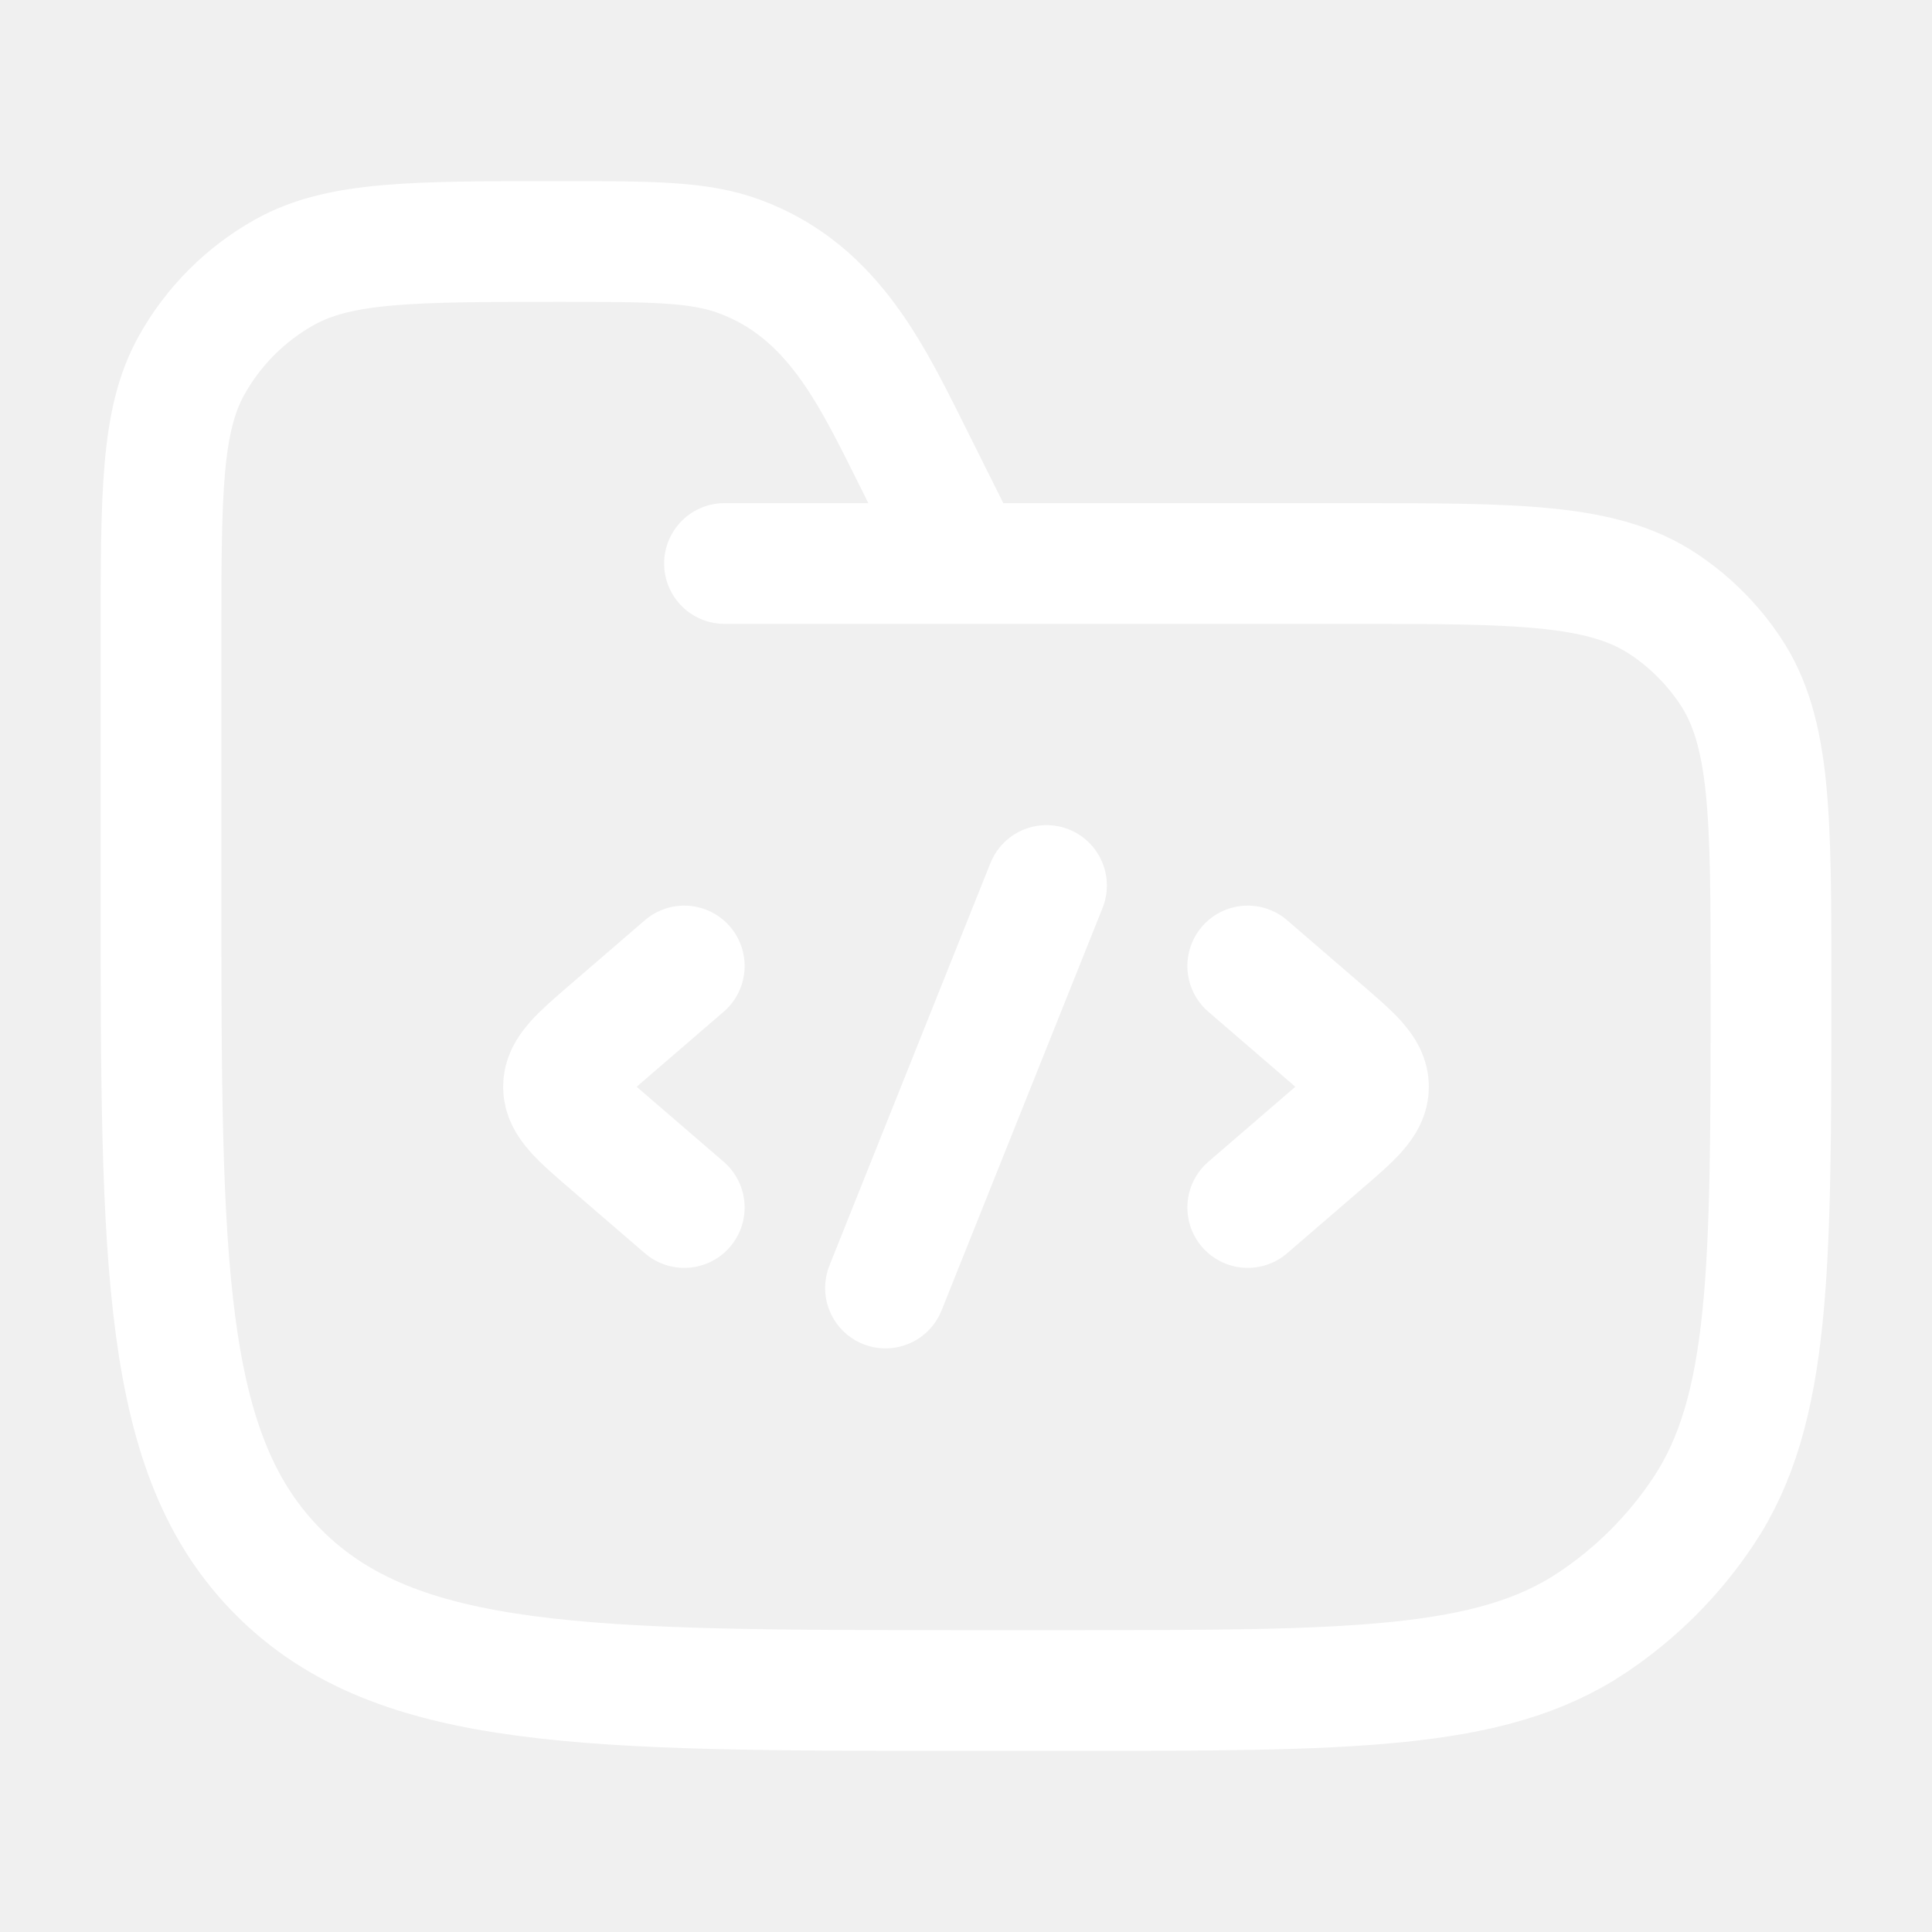
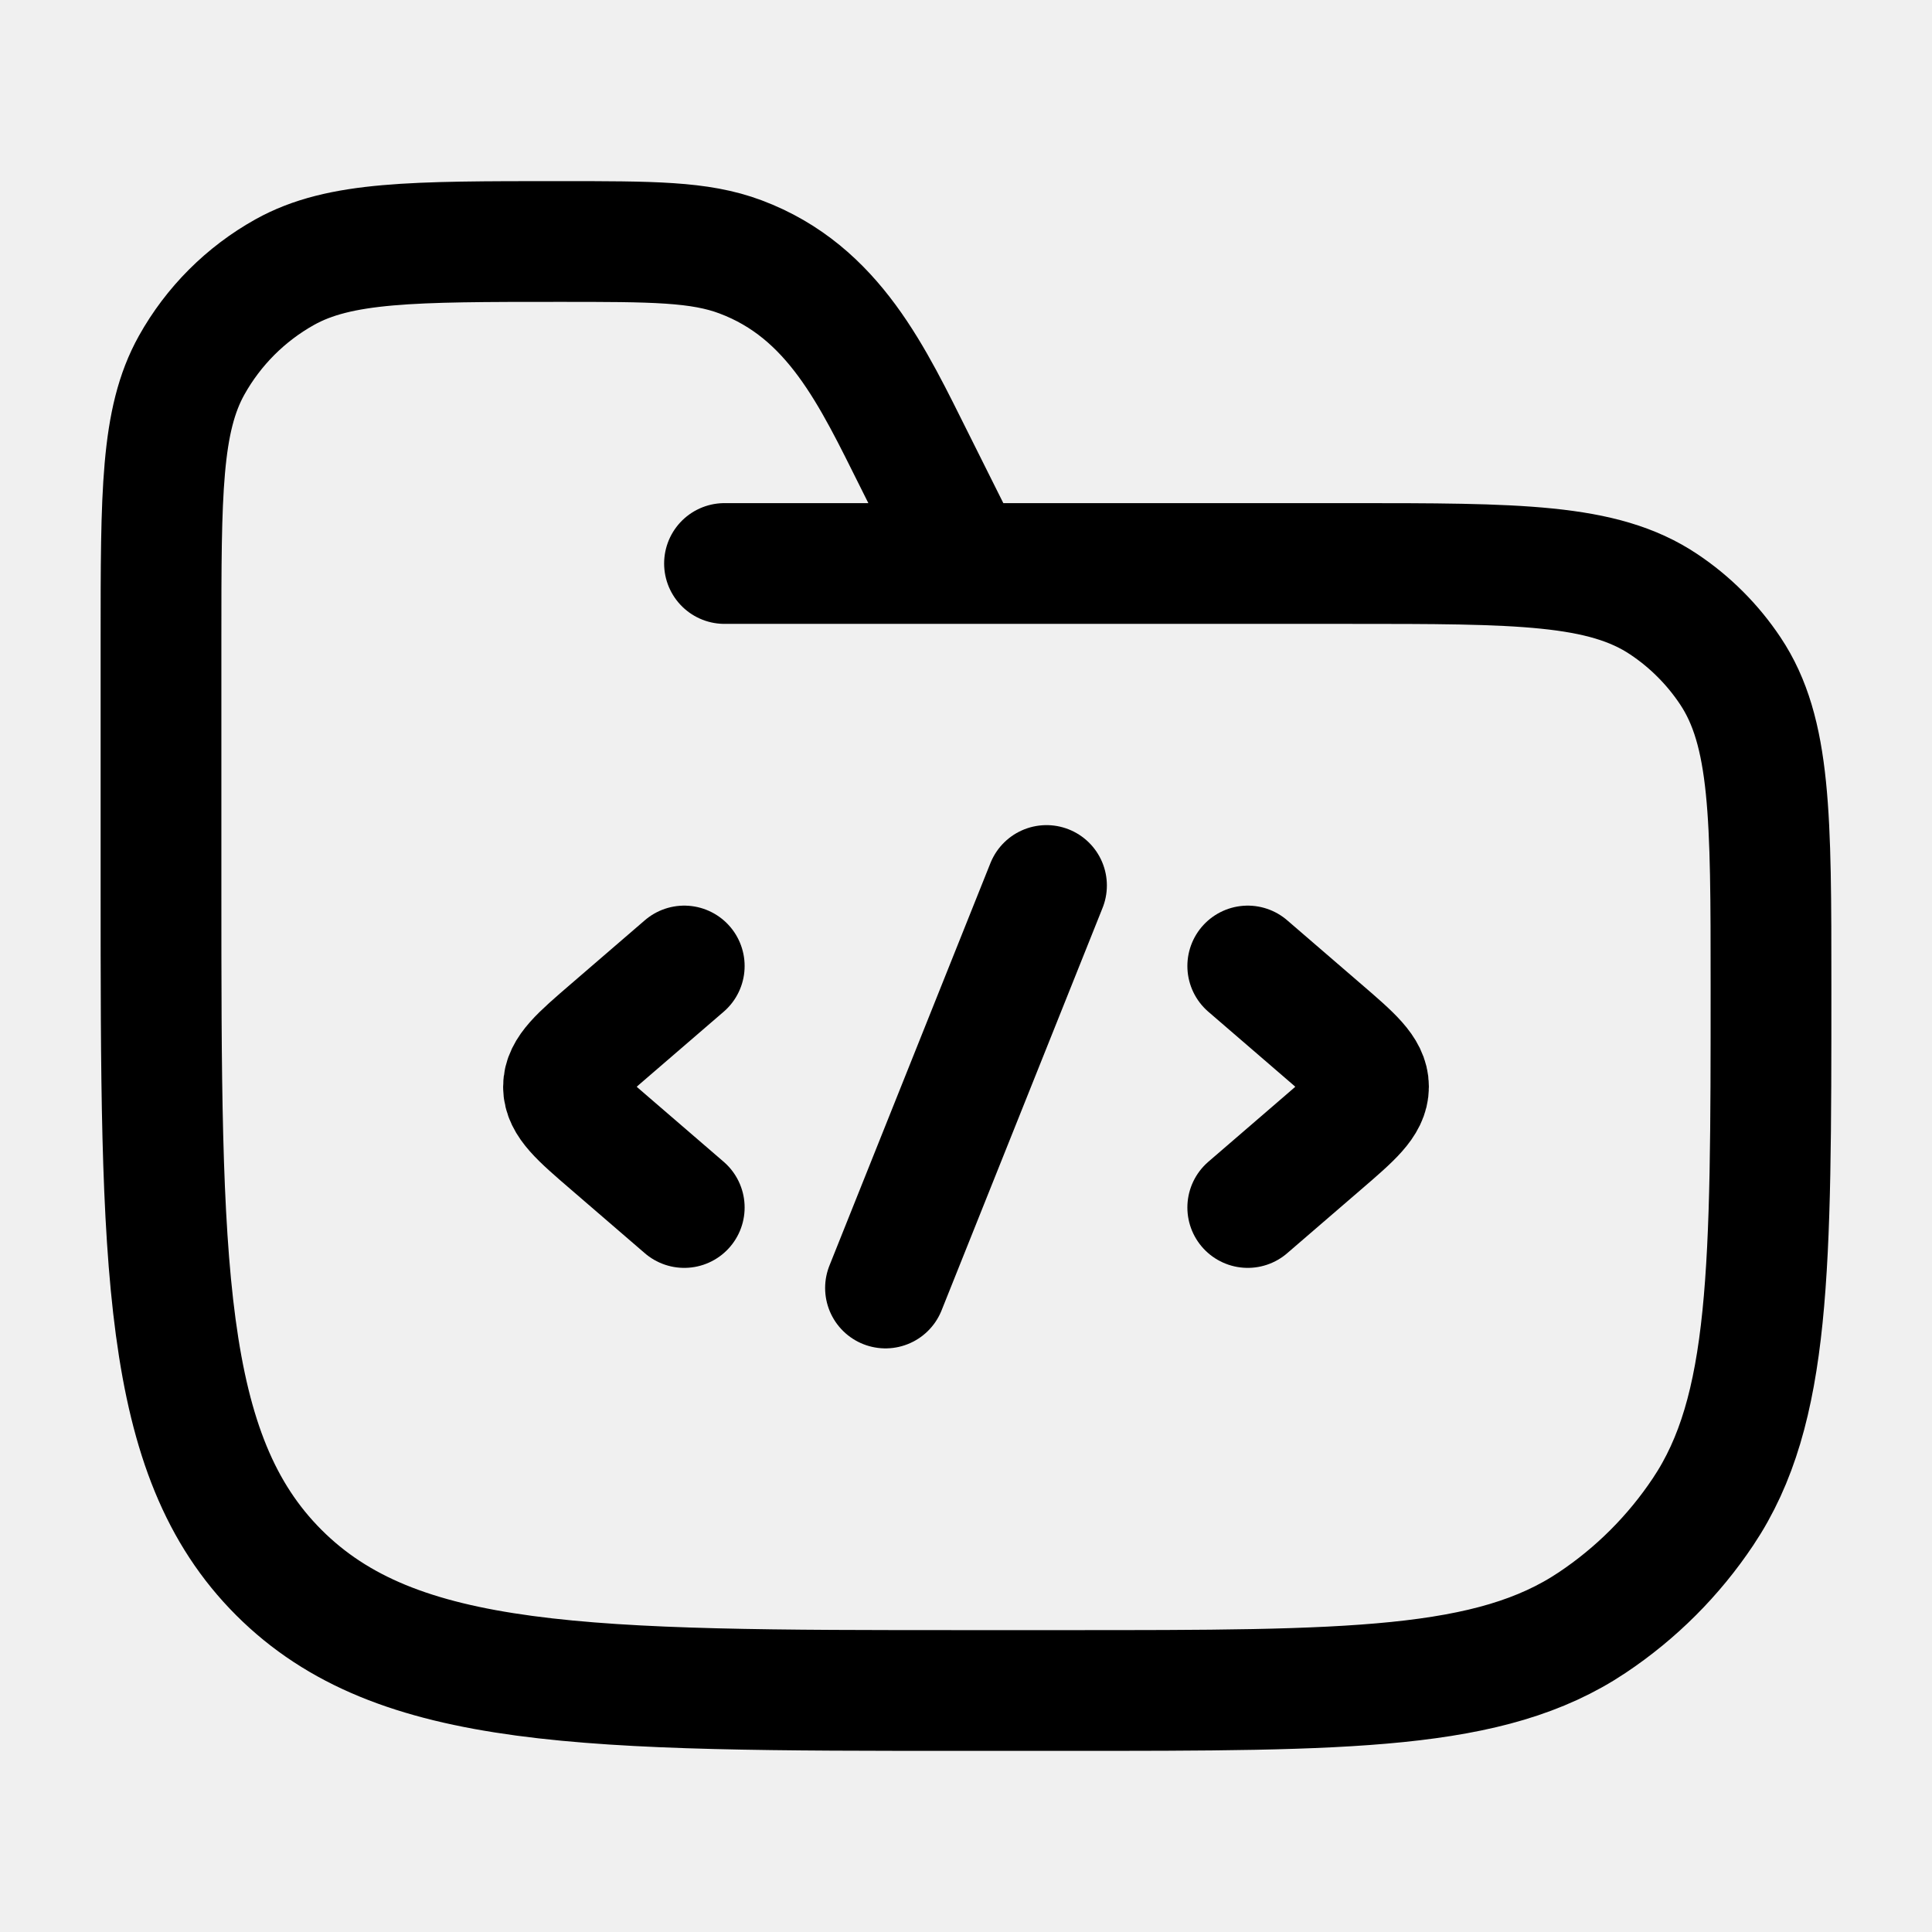
- <svg xmlns="http://www.w3.org/2000/svg" width="24" height="24" viewBox="0 0 24 24" fill="none">
-   <path d="M9 7H16.75C18.857 7 19.91 7 20.667 7.506C20.994 7.724 21.276 8.006 21.494 8.333C22 9.09 22 10.143 22 12.25C22 15.761 22 17.517 21.157 18.778C20.793 19.324 20.324 19.793 19.778 20.157C18.517 21 16.761 21 13.25 21H12C7.286 21 4.929 21 3.464 19.535C2 18.071 2 15.714 2 11V7.944C2 6.128 2 5.22 2.38 4.538C2.651 4.052 3.052 3.651 3.538 3.38C4.22 3 5.128 3 6.944 3C8.108 3 8.69 3 9.199 3.191C10.362 3.627 10.842 4.684 11.367 5.733L12 7" stroke="white" stroke-width="1.5" stroke-linecap="round" />
-   <path d="M15.5 12L16.42 12.793C16.807 13.126 17 13.293 17 13.5C17 13.707 16.807 13.874 16.42 14.207L15.5 15" stroke="white" stroke-width="1.5" stroke-linecap="round" stroke-linejoin="round" />
-   <path d="M8.5 12L7.58 12.793C7.193 13.126 7 13.293 7 13.5C7 13.707 7.193 13.874 7.58 14.207L8.5 15" stroke="white" stroke-width="1.5" stroke-linecap="round" stroke-linejoin="round" />
-   <path d="M13 11L11 16" stroke="white" stroke-width="1.5" stroke-linecap="round" stroke-linejoin="round" />
+ <svg xmlns="http://www.w3.org/2000/svg" viewBox="0 0 24 24" width="24" height="24" color="#000000" fill="none">
+   <path d="M9 7H16.75C18.857 7 19.91 7 20.667 7.506C20.994 7.724 21.276 8.006 21.494 8.333C22 9.09 22 10.143 22 12.25C22 15.761 22 17.517 21.157 18.778C20.793 19.324 20.324 19.793 19.778 20.157C18.517 21 16.761 21 13.25 21H12C7.286 21 4.929 21 3.464 19.535C2 18.071 2 15.714 2 11V7.944C2 6.128 2 5.22 2.38 4.538C2.651 4.052 3.052 3.651 3.538 3.38C4.22 3 5.128 3 6.944 3C8.108 3 8.69 3 9.199 3.191C10.362 3.627 10.842 4.684 11.367 5.733L12 7" stroke="currentColor" stroke-width="1.5" stroke-linecap="round" />
+   <path d="M15.5 12L16.42 12.793C16.807 13.126 17 13.293 17 13.5C17 13.707 16.807 13.874 16.42 14.207L15.5 15" stroke="currentColor" stroke-width="1.5" stroke-linecap="round" stroke-linejoin="round" />
+   <path d="M8.5 12L7.58 12.793C7.193 13.126 7 13.293 7 13.5C7 13.707 7.193 13.874 7.58 14.207L8.5 15" stroke="currentColor" stroke-width="1.5" stroke-linecap="round" stroke-linejoin="round" />
+   <path d="M13 11L11 16" stroke="currentColor" stroke-width="1.5" stroke-linecap="round" stroke-linejoin="round" />
</svg>
